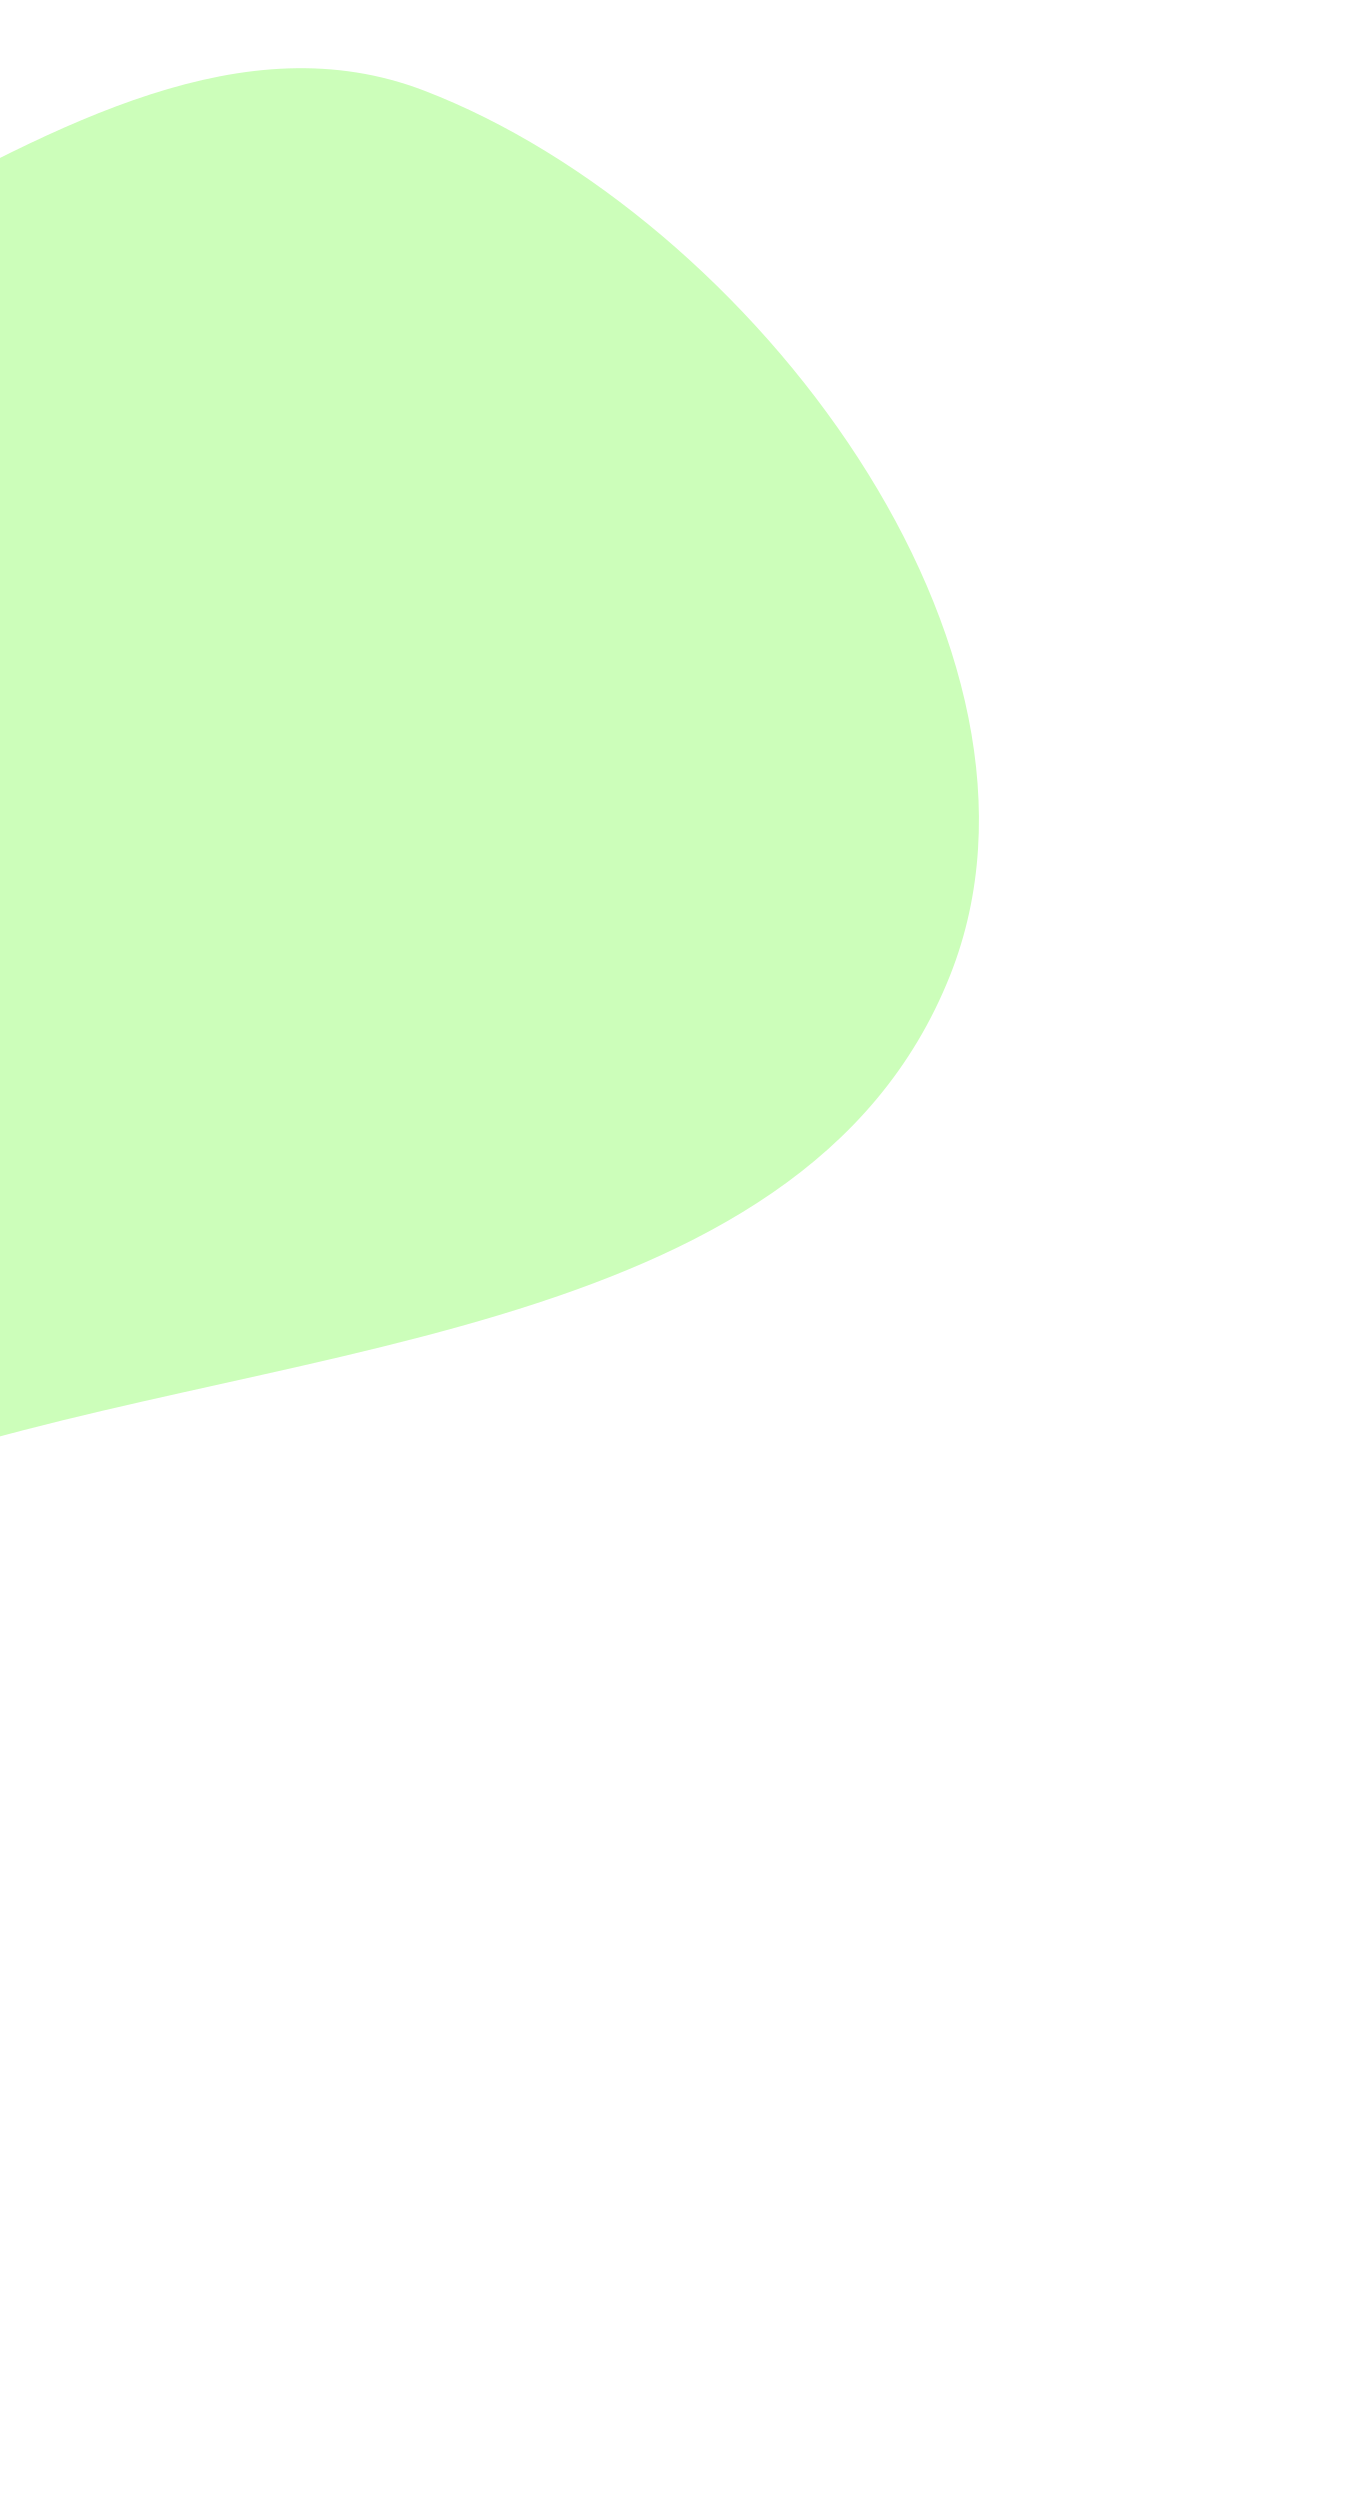
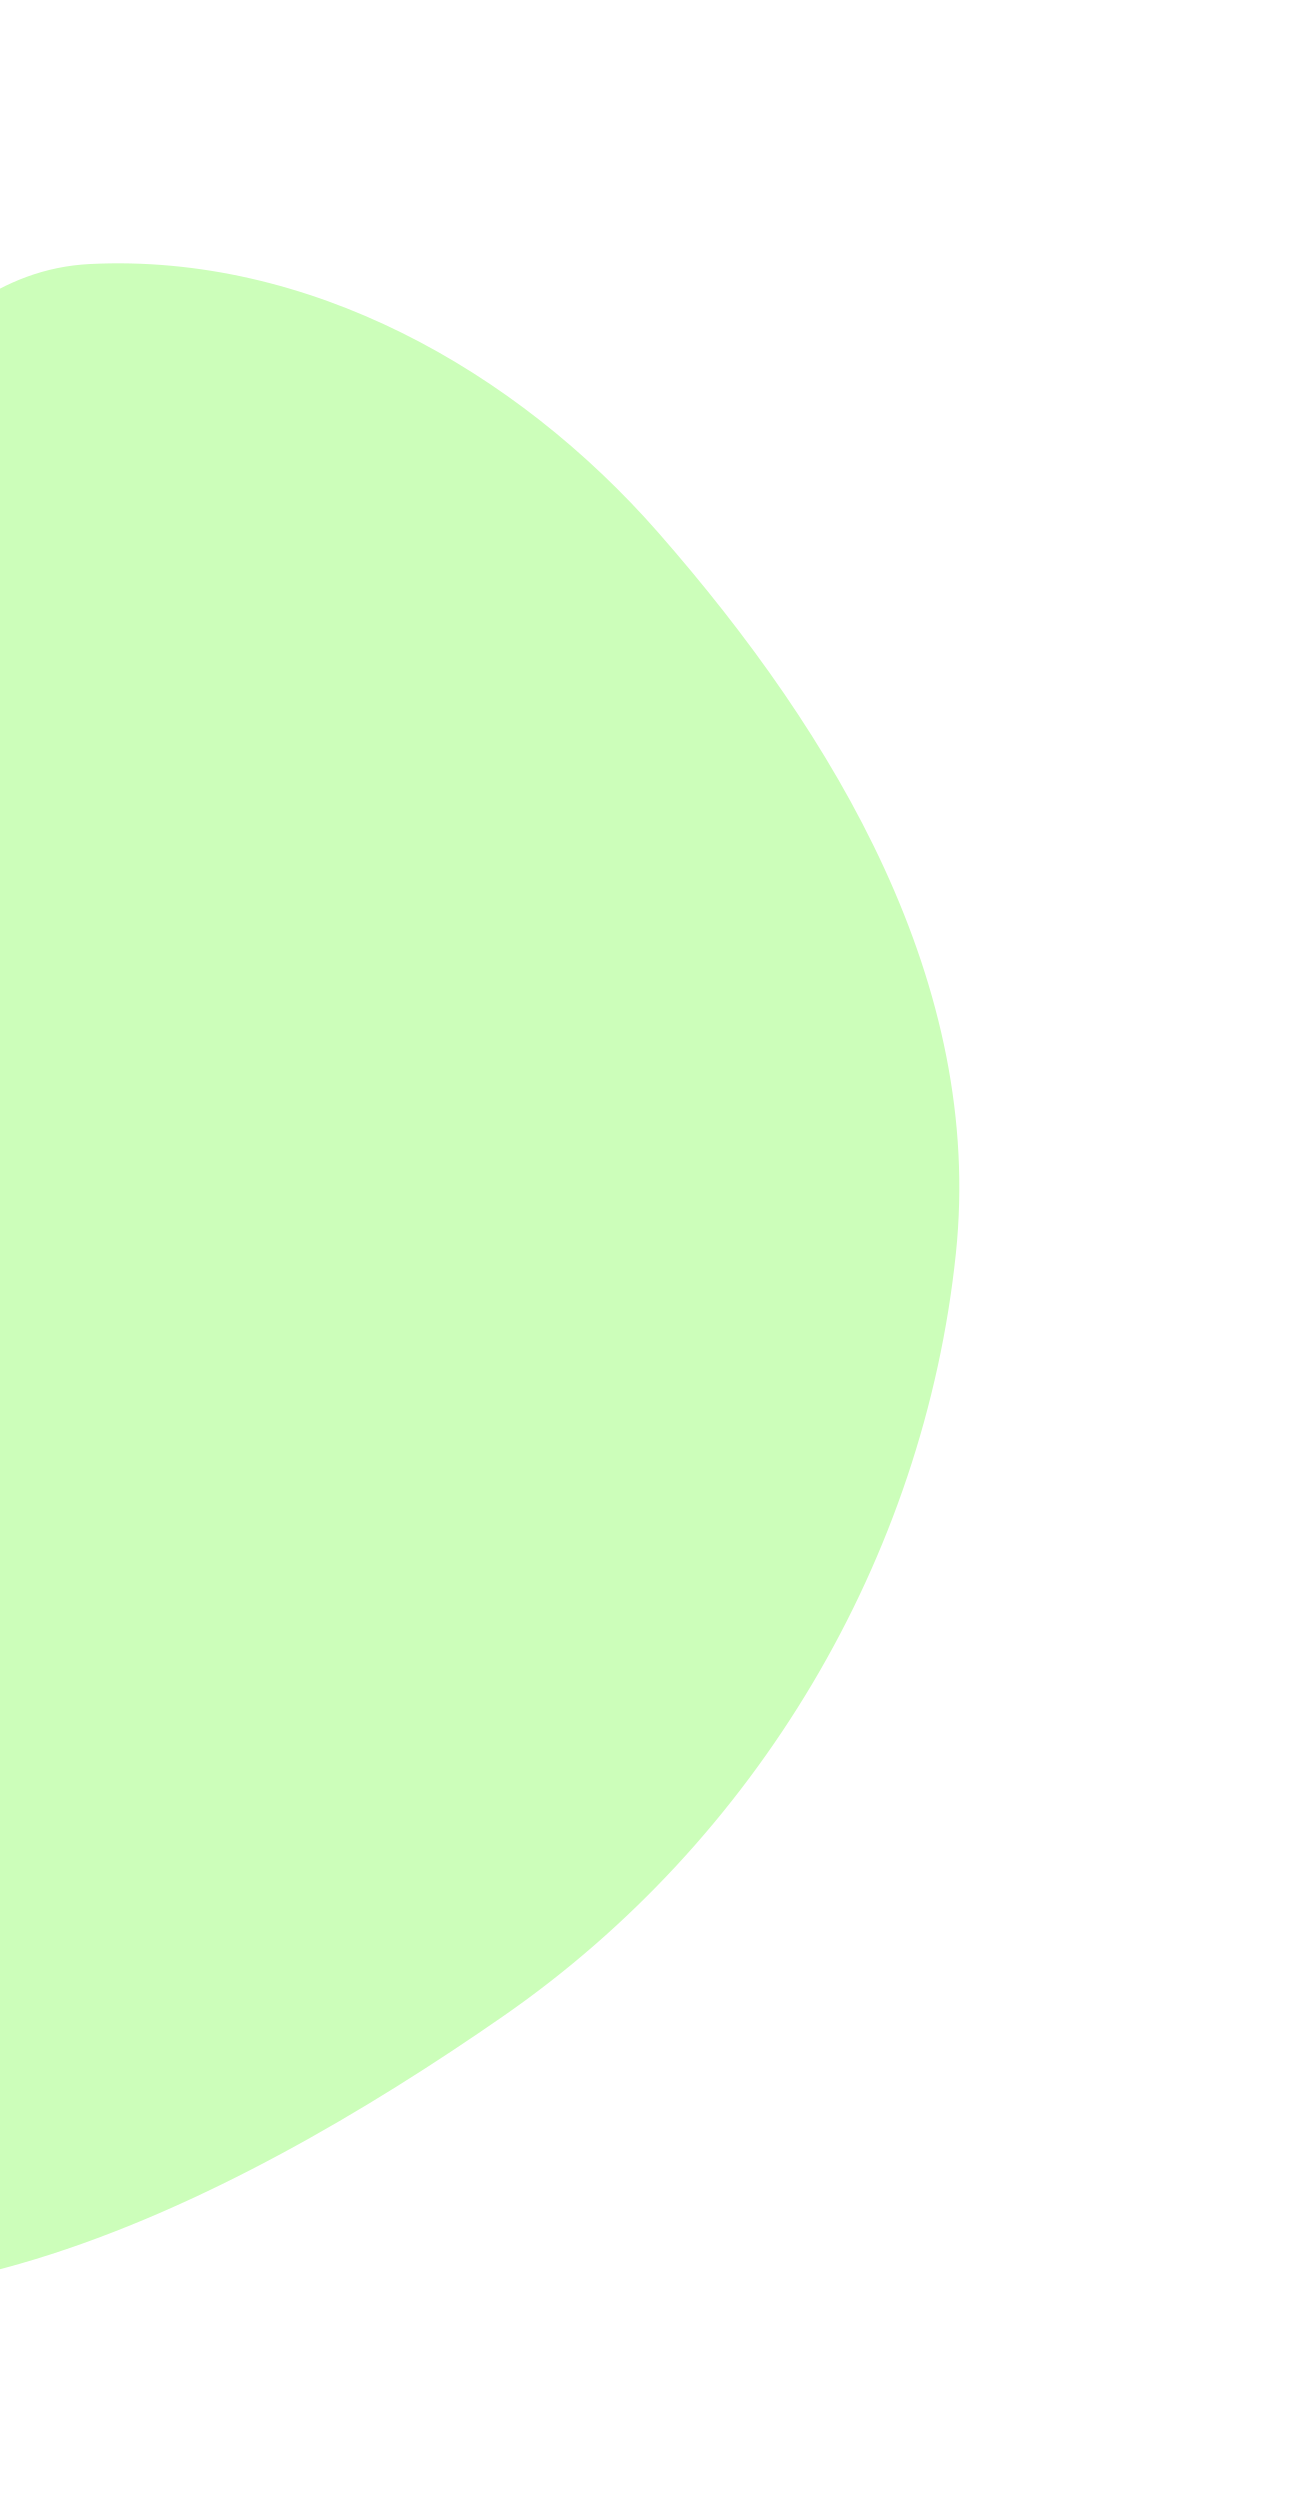
- <svg xmlns="http://www.w3.org/2000/svg" width="509" height="933" viewBox="0 0 509 933" fill="none">
-   <path fill-rule="evenodd" clip-rule="evenodd" d="M158.304 33.828C280.286 80.705 402.808 242.533 354.582 363.988C299.006 503.952 95.037 500.006 -46.845 550.484C-114.205 574.448 -208.377 526.404 -254.791 580.785C-376.673 723.585 -323.141 1004.25 -496.222 1076.98C-625.022 1131.11 -802.82 954.533 -812.567 815.165C-824.711 641.534 -560.096 552.506 -545.031 379.103C-536.711 283.343 -762.148 290.225 -758.615 194.169C-755.605 112.332 -588.759 166.943 -534.957 105.204C-459.513 18.63 -522.774 -218.073 -408.41 -207.7C-282.046 -196.238 -368.752 81.121 -252.028 130.867C-120.058 187.111 24.396 -17.633 158.304 33.828Z" fill="#CCFEBA" />
+ <svg xmlns="http://www.w3.org/2000/svg" width="344" height="664" viewBox="0 0 344 664" fill="none">
+   <path fill-rule="evenodd" clip-rule="evenodd" d="M133.836 535.373C61.294 585.785 -42.41 639.373 -115.291 589.452C-189.246 538.795 -133.943 420.508 -159.358 334.545C-173.965 285.136 -248.863 251.117 -229.423 203.402C-209.618 154.788 -132.484 179 -86.029 154.556C-43.532 132.195 -24.1 72.518 23.862 70.127C81.691 67.245 136.782 97.983 174.918 141.55C222.165 195.525 261.327 261.558 253.884 332.904C245.421 414.029 200.817 488.827 133.836 535.373Z" fill="#CCFEBA" />
</svg>
